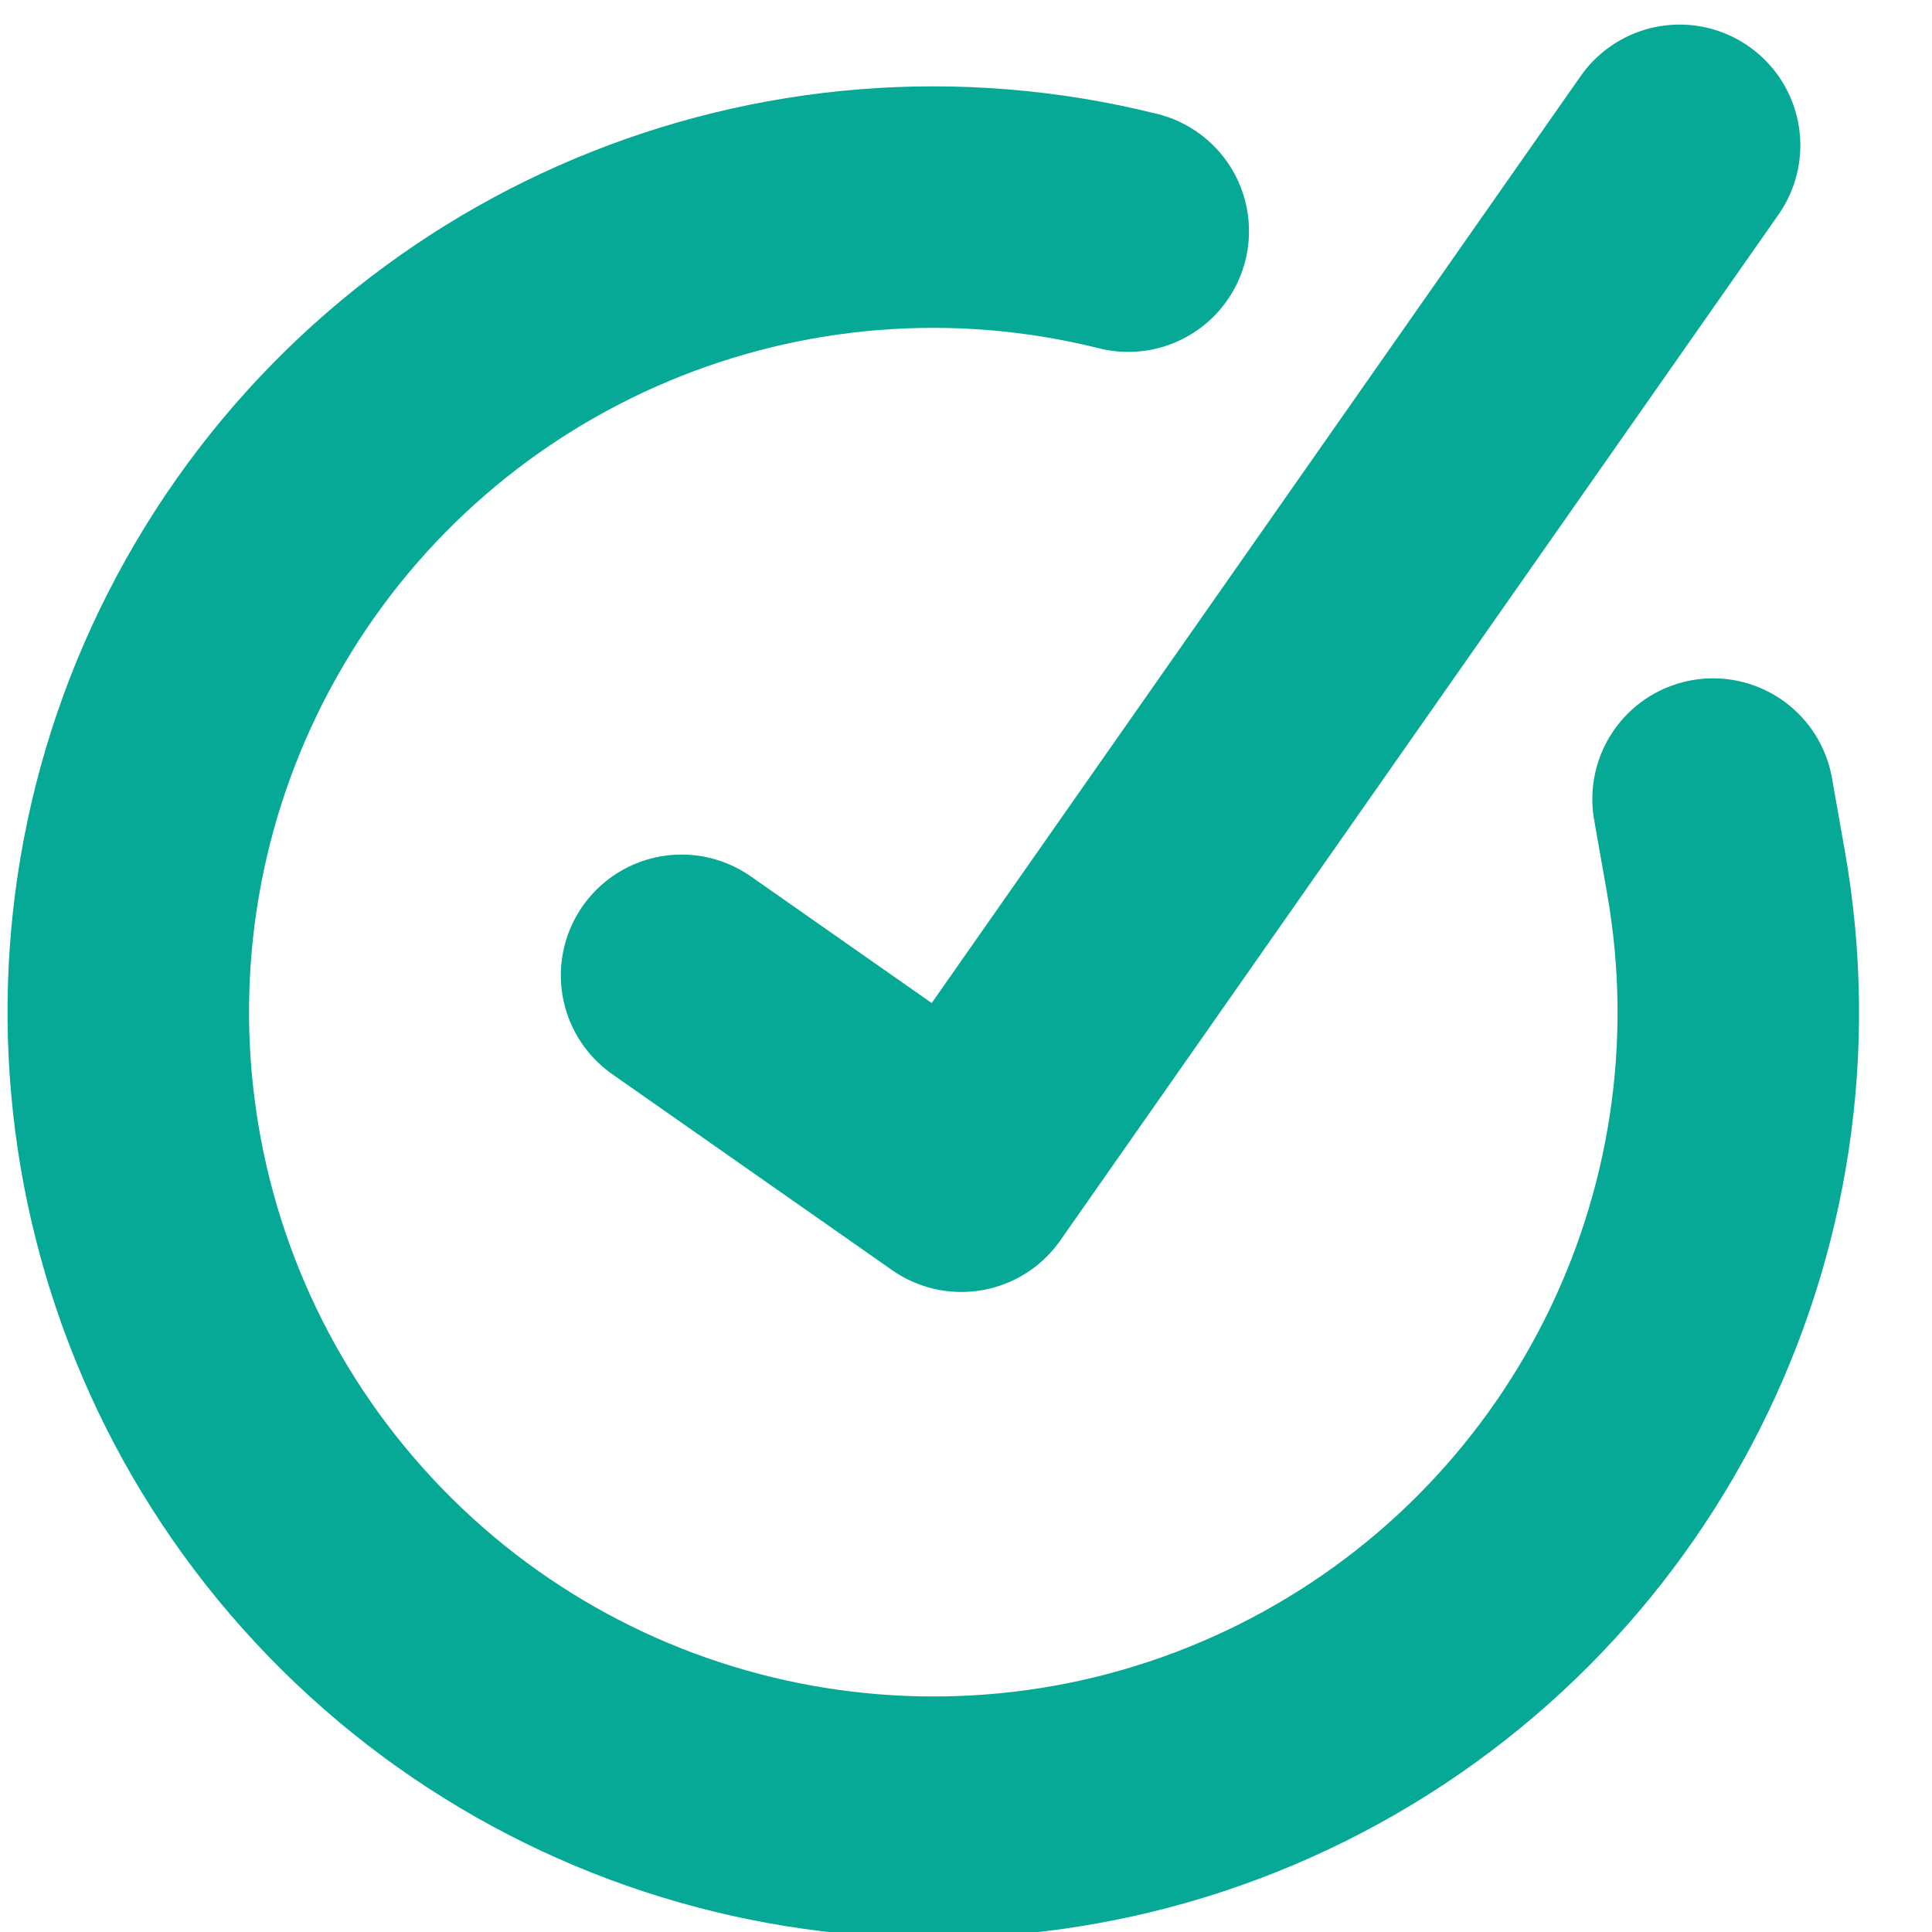
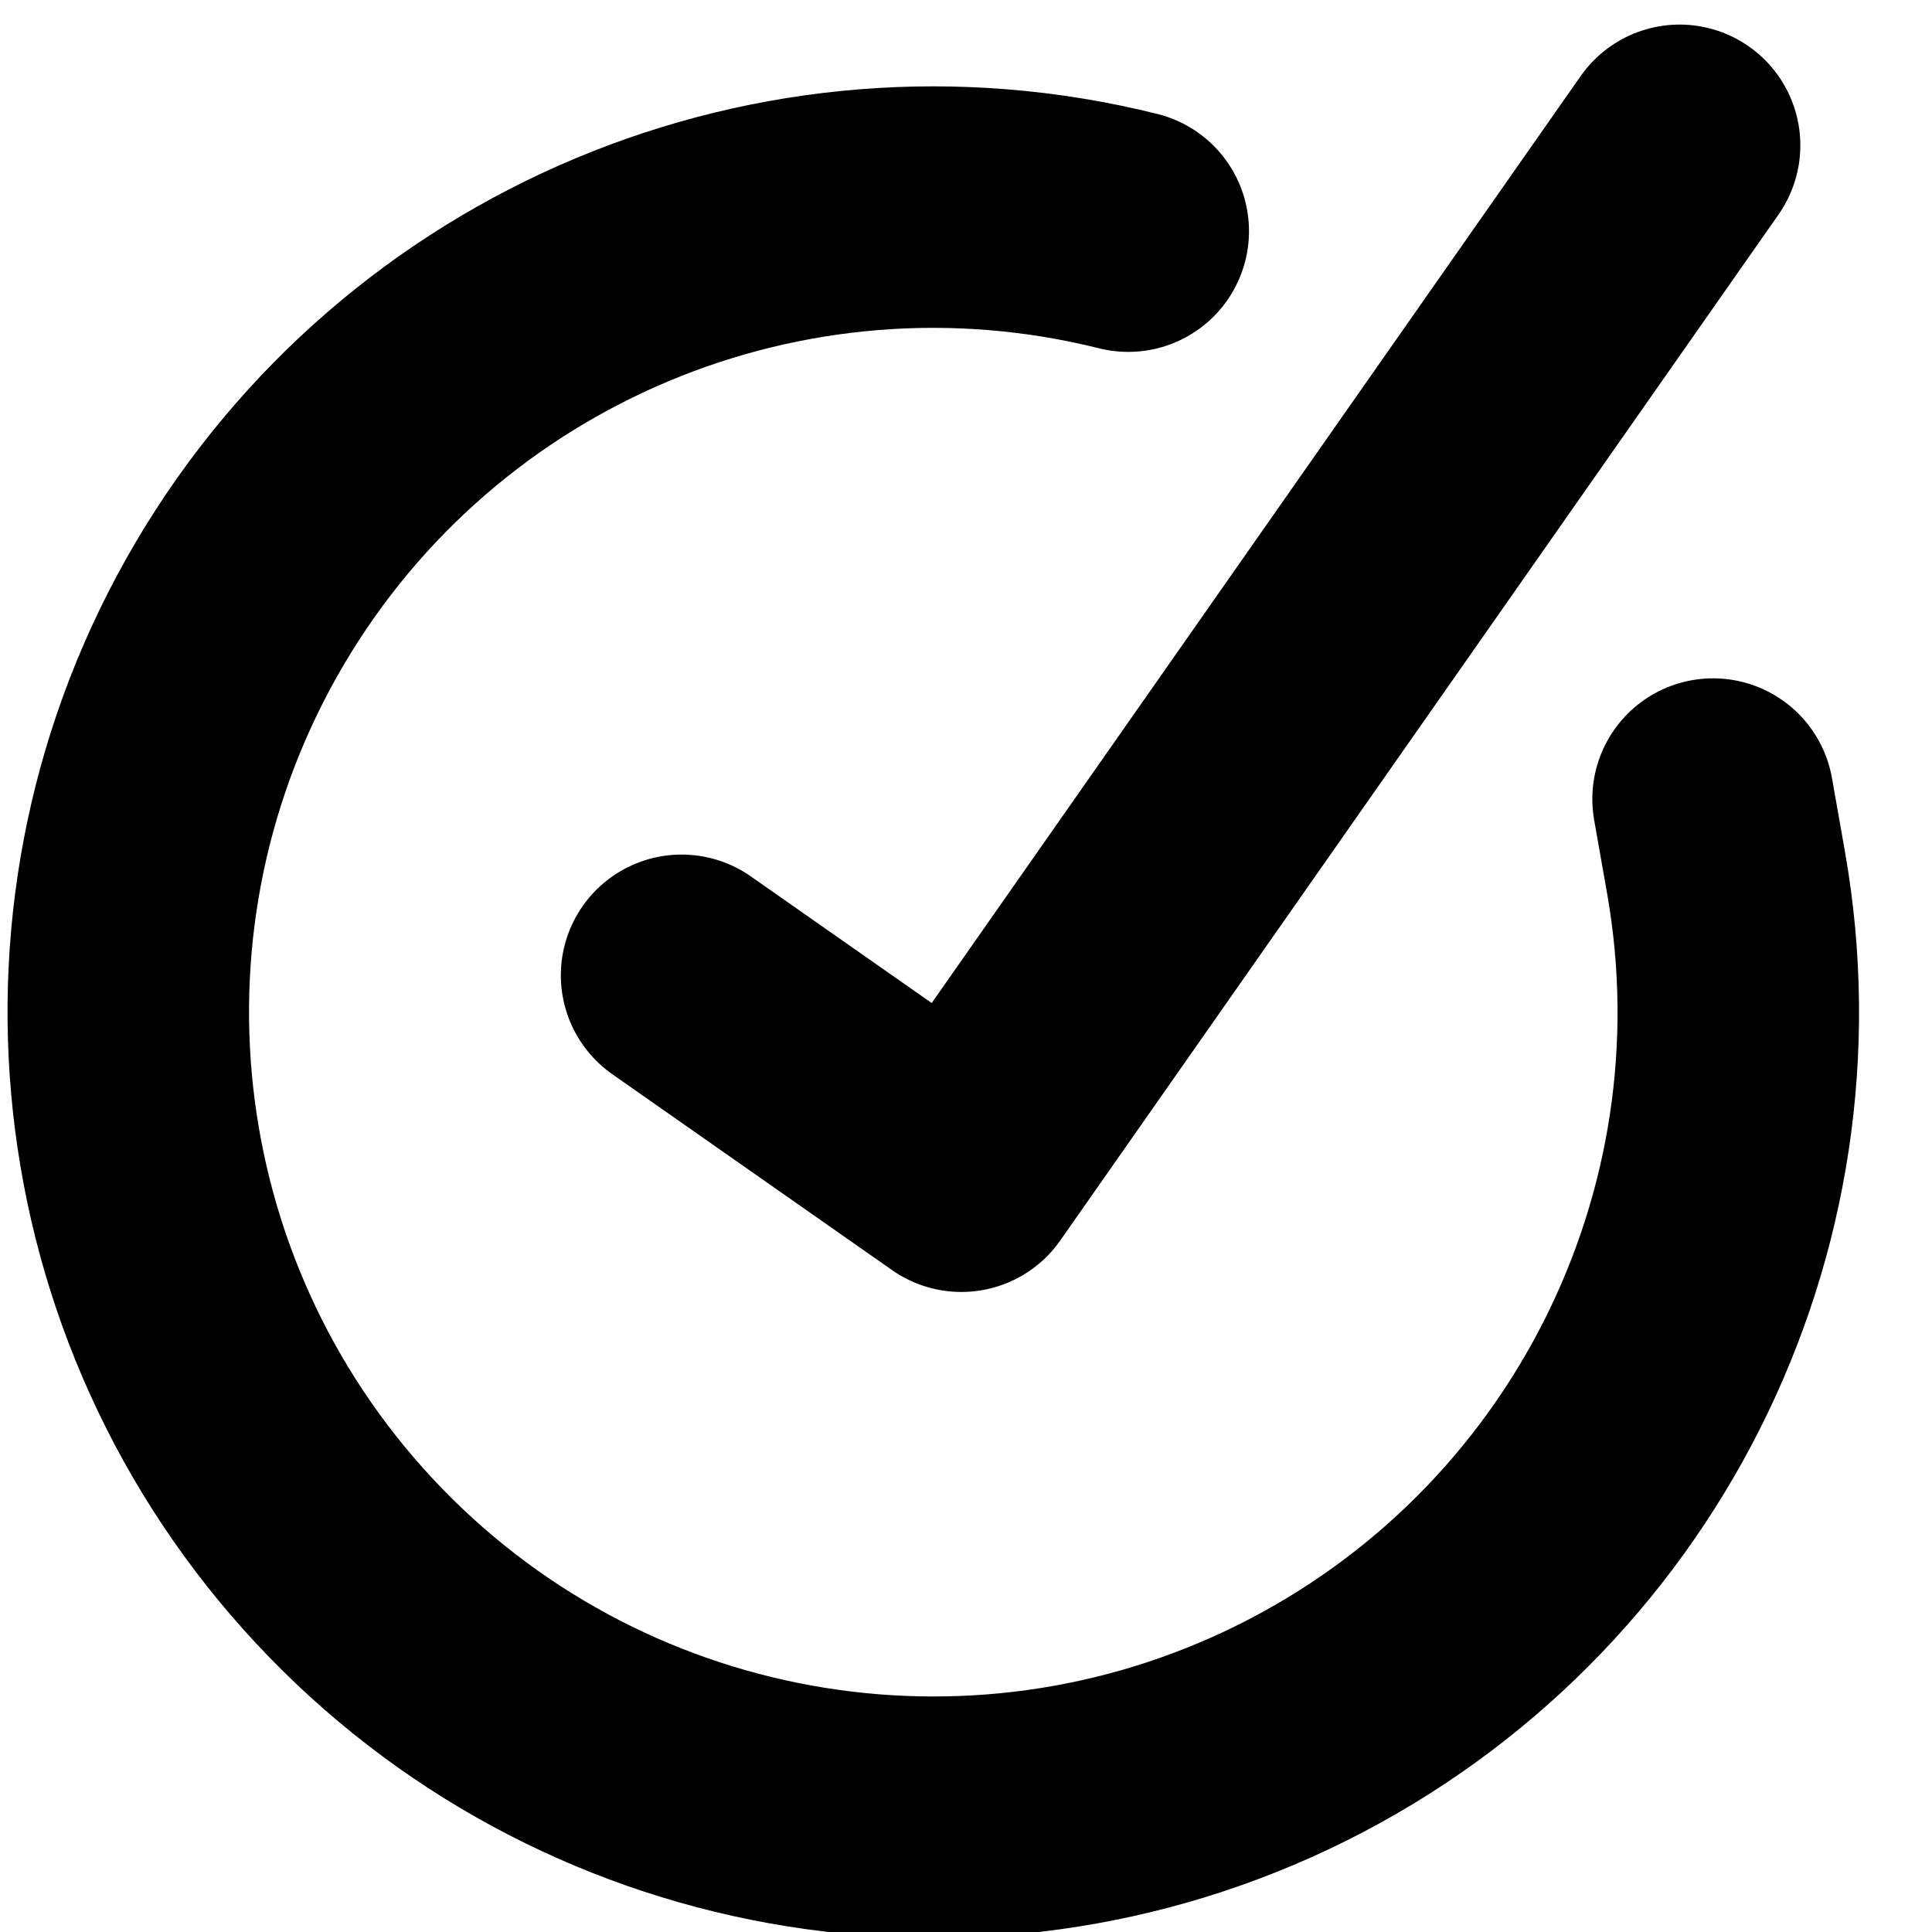
<svg xmlns="http://www.w3.org/2000/svg" width="16px" height="16px" viewBox="0 0 16 16" version="1.1">
-   <g id="WIREFRAME" stroke="none" stroke-width="1" fill="none" fill-rule="evenodd" stroke-linecap="round" stroke-linejoin="round">
-     <g id="DEDO_V02.2_InfosBancaire" transform="translate(-269, -138)" stroke="#06A995" stroke-width="2">
+   <g id="WIREFRAME" stroke="currentColor" stroke-width="1" fill="none" fill-rule="evenodd" stroke-linecap="round" stroke-linejoin="round">
+     <g id="DEDO_V02.2_InfosBancaire" transform="translate(-269, -138)" stroke-width="2">
      <g id="Fil-d'Ariane-Copy" transform="translate(0, 124)">
        <g id="check-circle" transform="translate(277, 22) rotate(-10) translate(-277, -22) translate(270, 15)">
          <path d="M13.333,6.713 L13.333,7.333 C13.332,10.286 11.388,12.885 8.557,13.723 C5.726,14.56 2.681,13.435 1.074,10.958 C-0.533,8.481 -0.319,5.242 1.599,2.998 C3.517,0.754 6.683,0.038 9.38,1.24" id="Shape" />
          <polyline id="Shape" points="14 1.333 6.667 8.667 4.667 6.667" />
        </g>
      </g>
    </g>
  </g>
</svg>
